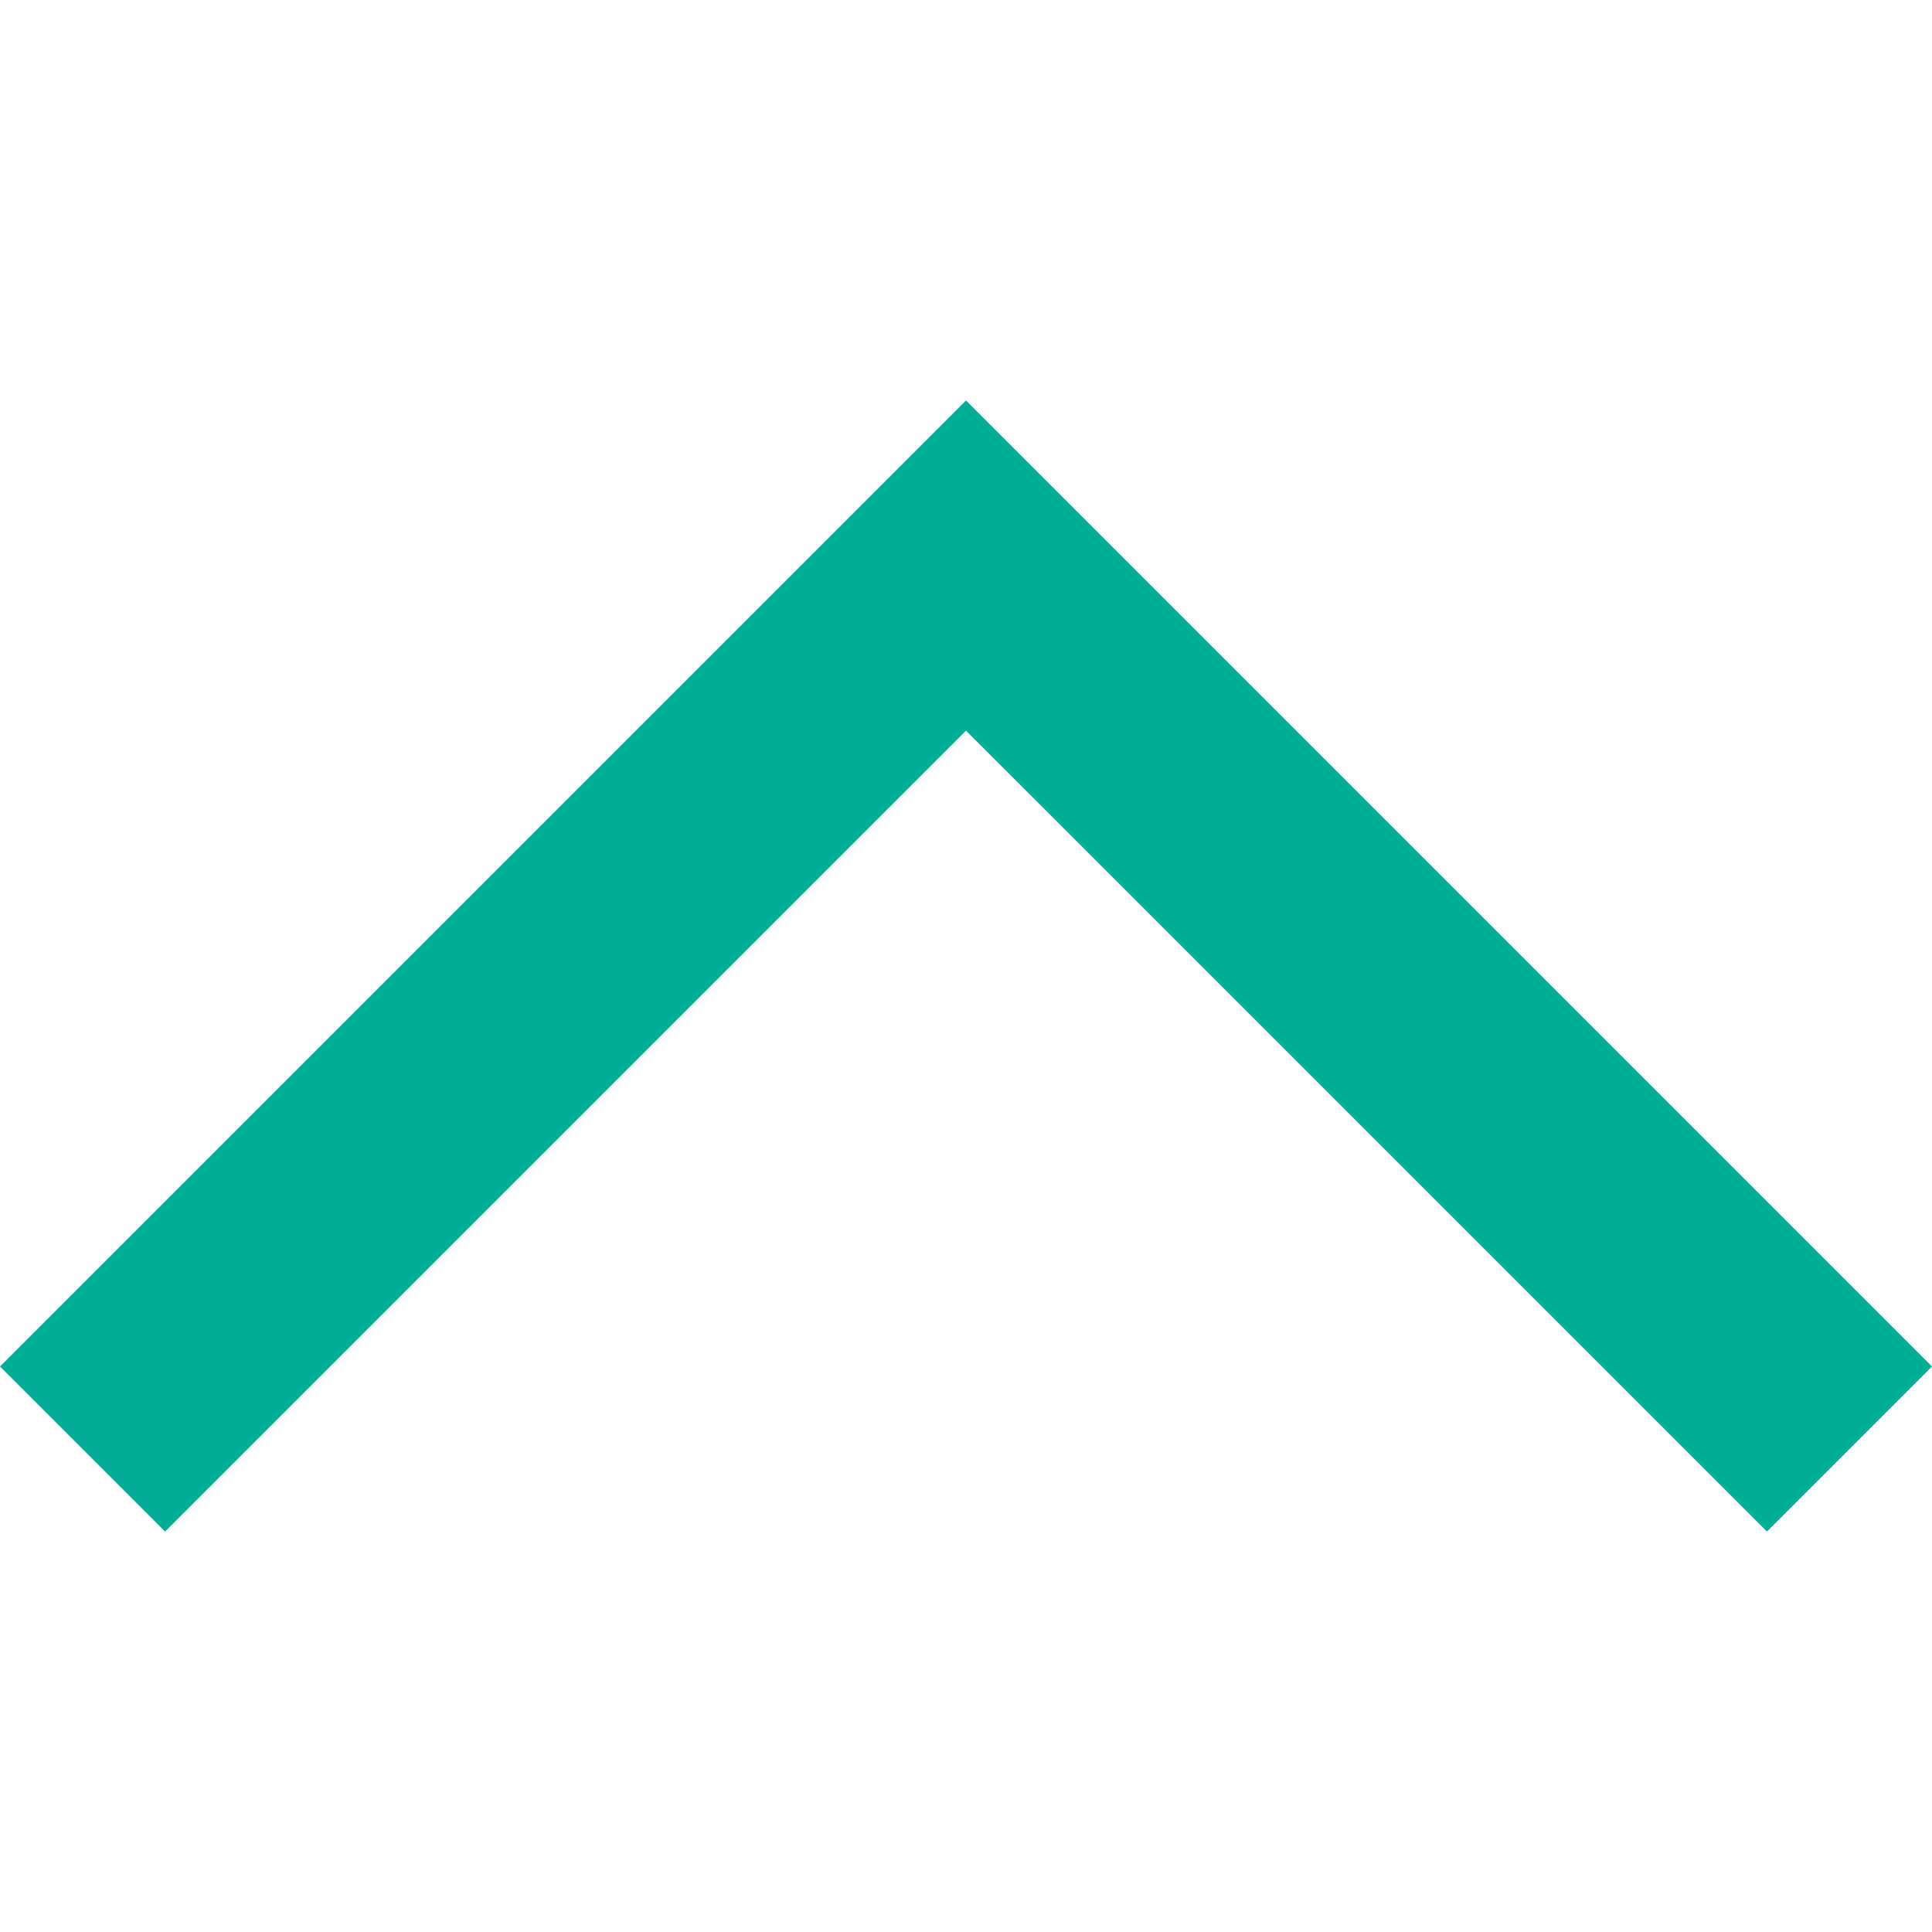
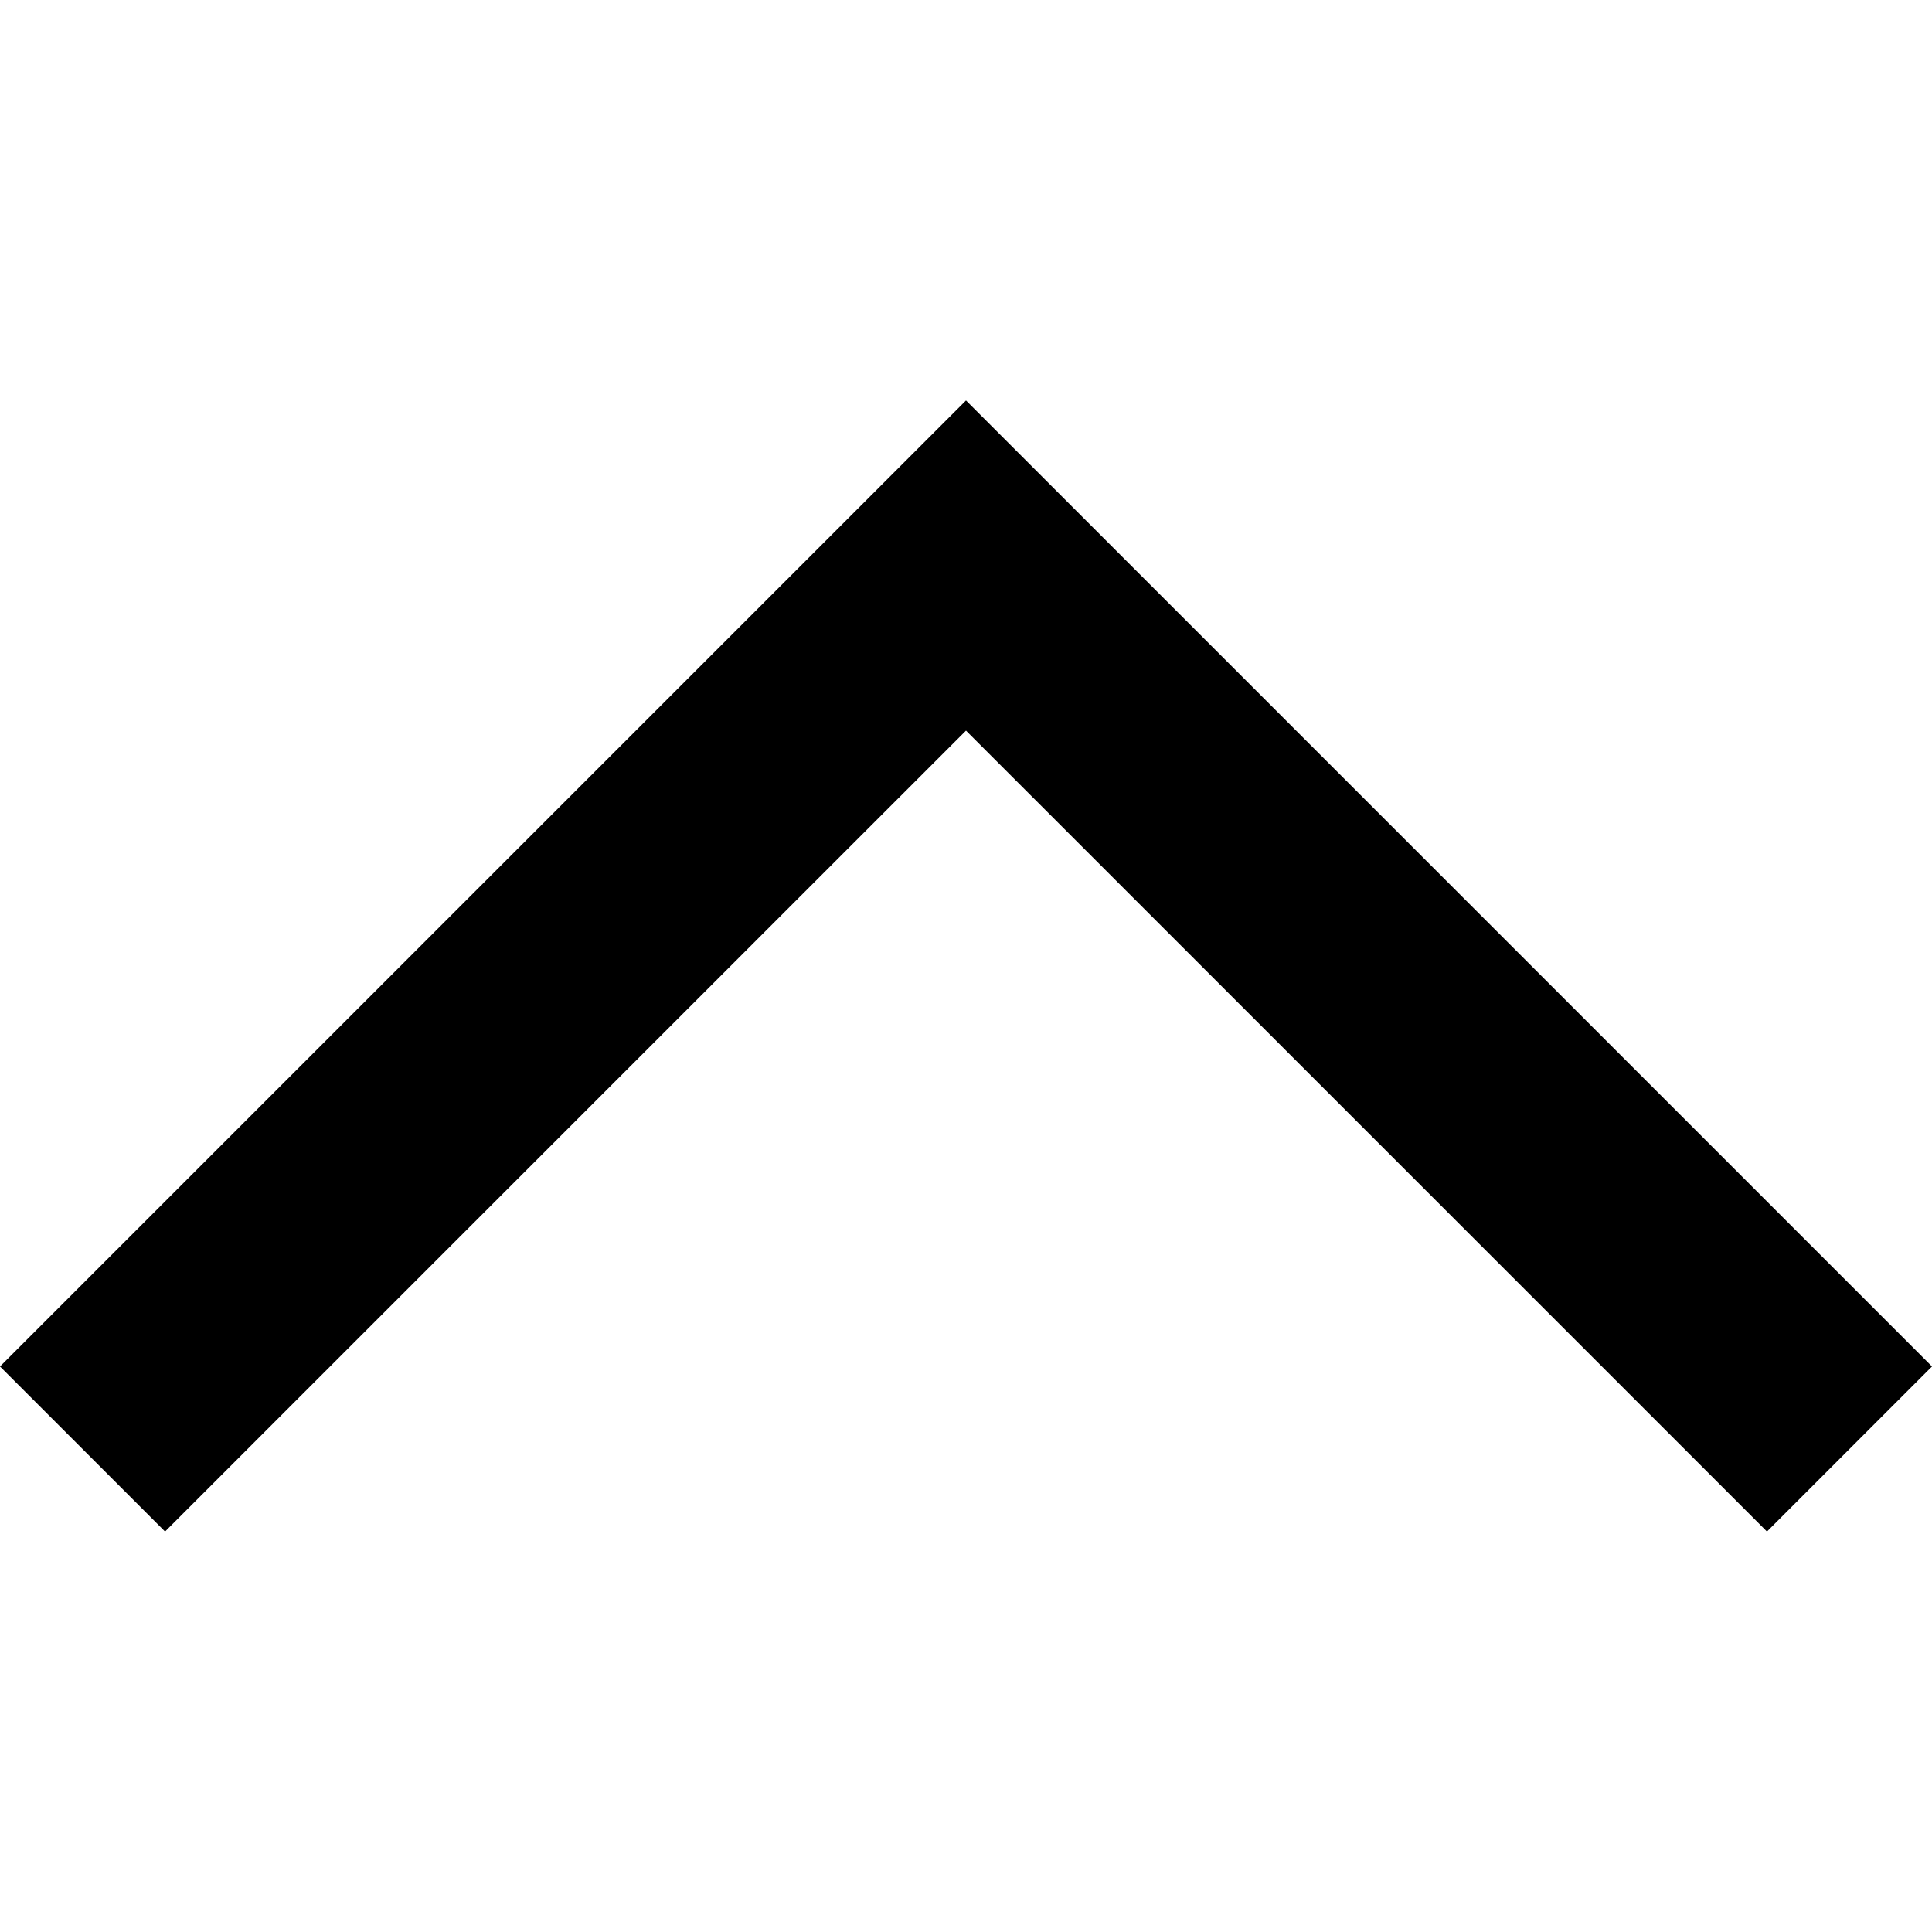
<svg xmlns="http://www.w3.org/2000/svg" viewBox="0 0 49.656 49.656">
-   <g fill="#00ad97">
-     <path d="M48.242 35.122l-2.828 2.828-20.586-20.586L4.242 37.95l-2.828-2.828 23.414-23.415z" />
-     <path d="M45.414 39.363L24.828 18.778 4.242 39.363 0 35.121l24.828-24.828 24.828 24.828-4.242 4.242zM24.828 15.95l20.586 20.585 1.414-1.414-22-22-22 22 1.414 1.414L24.828 15.95z" />
-   </g>
+   <path d="M48.242 35.122l-2.828 2.828-20.586-20.586L4.242 37.95l-2.828-2.828 23.414-23.415z" />
+   <path d="M45.414 39.363L24.828 18.778 4.242 39.363 0 35.121l24.828-24.828 24.828 24.828-4.242 4.242zM24.828 15.95l20.586 20.585 1.414-1.414-22-22-22 22 1.414 1.414L24.828 15.95z" />
</svg>
